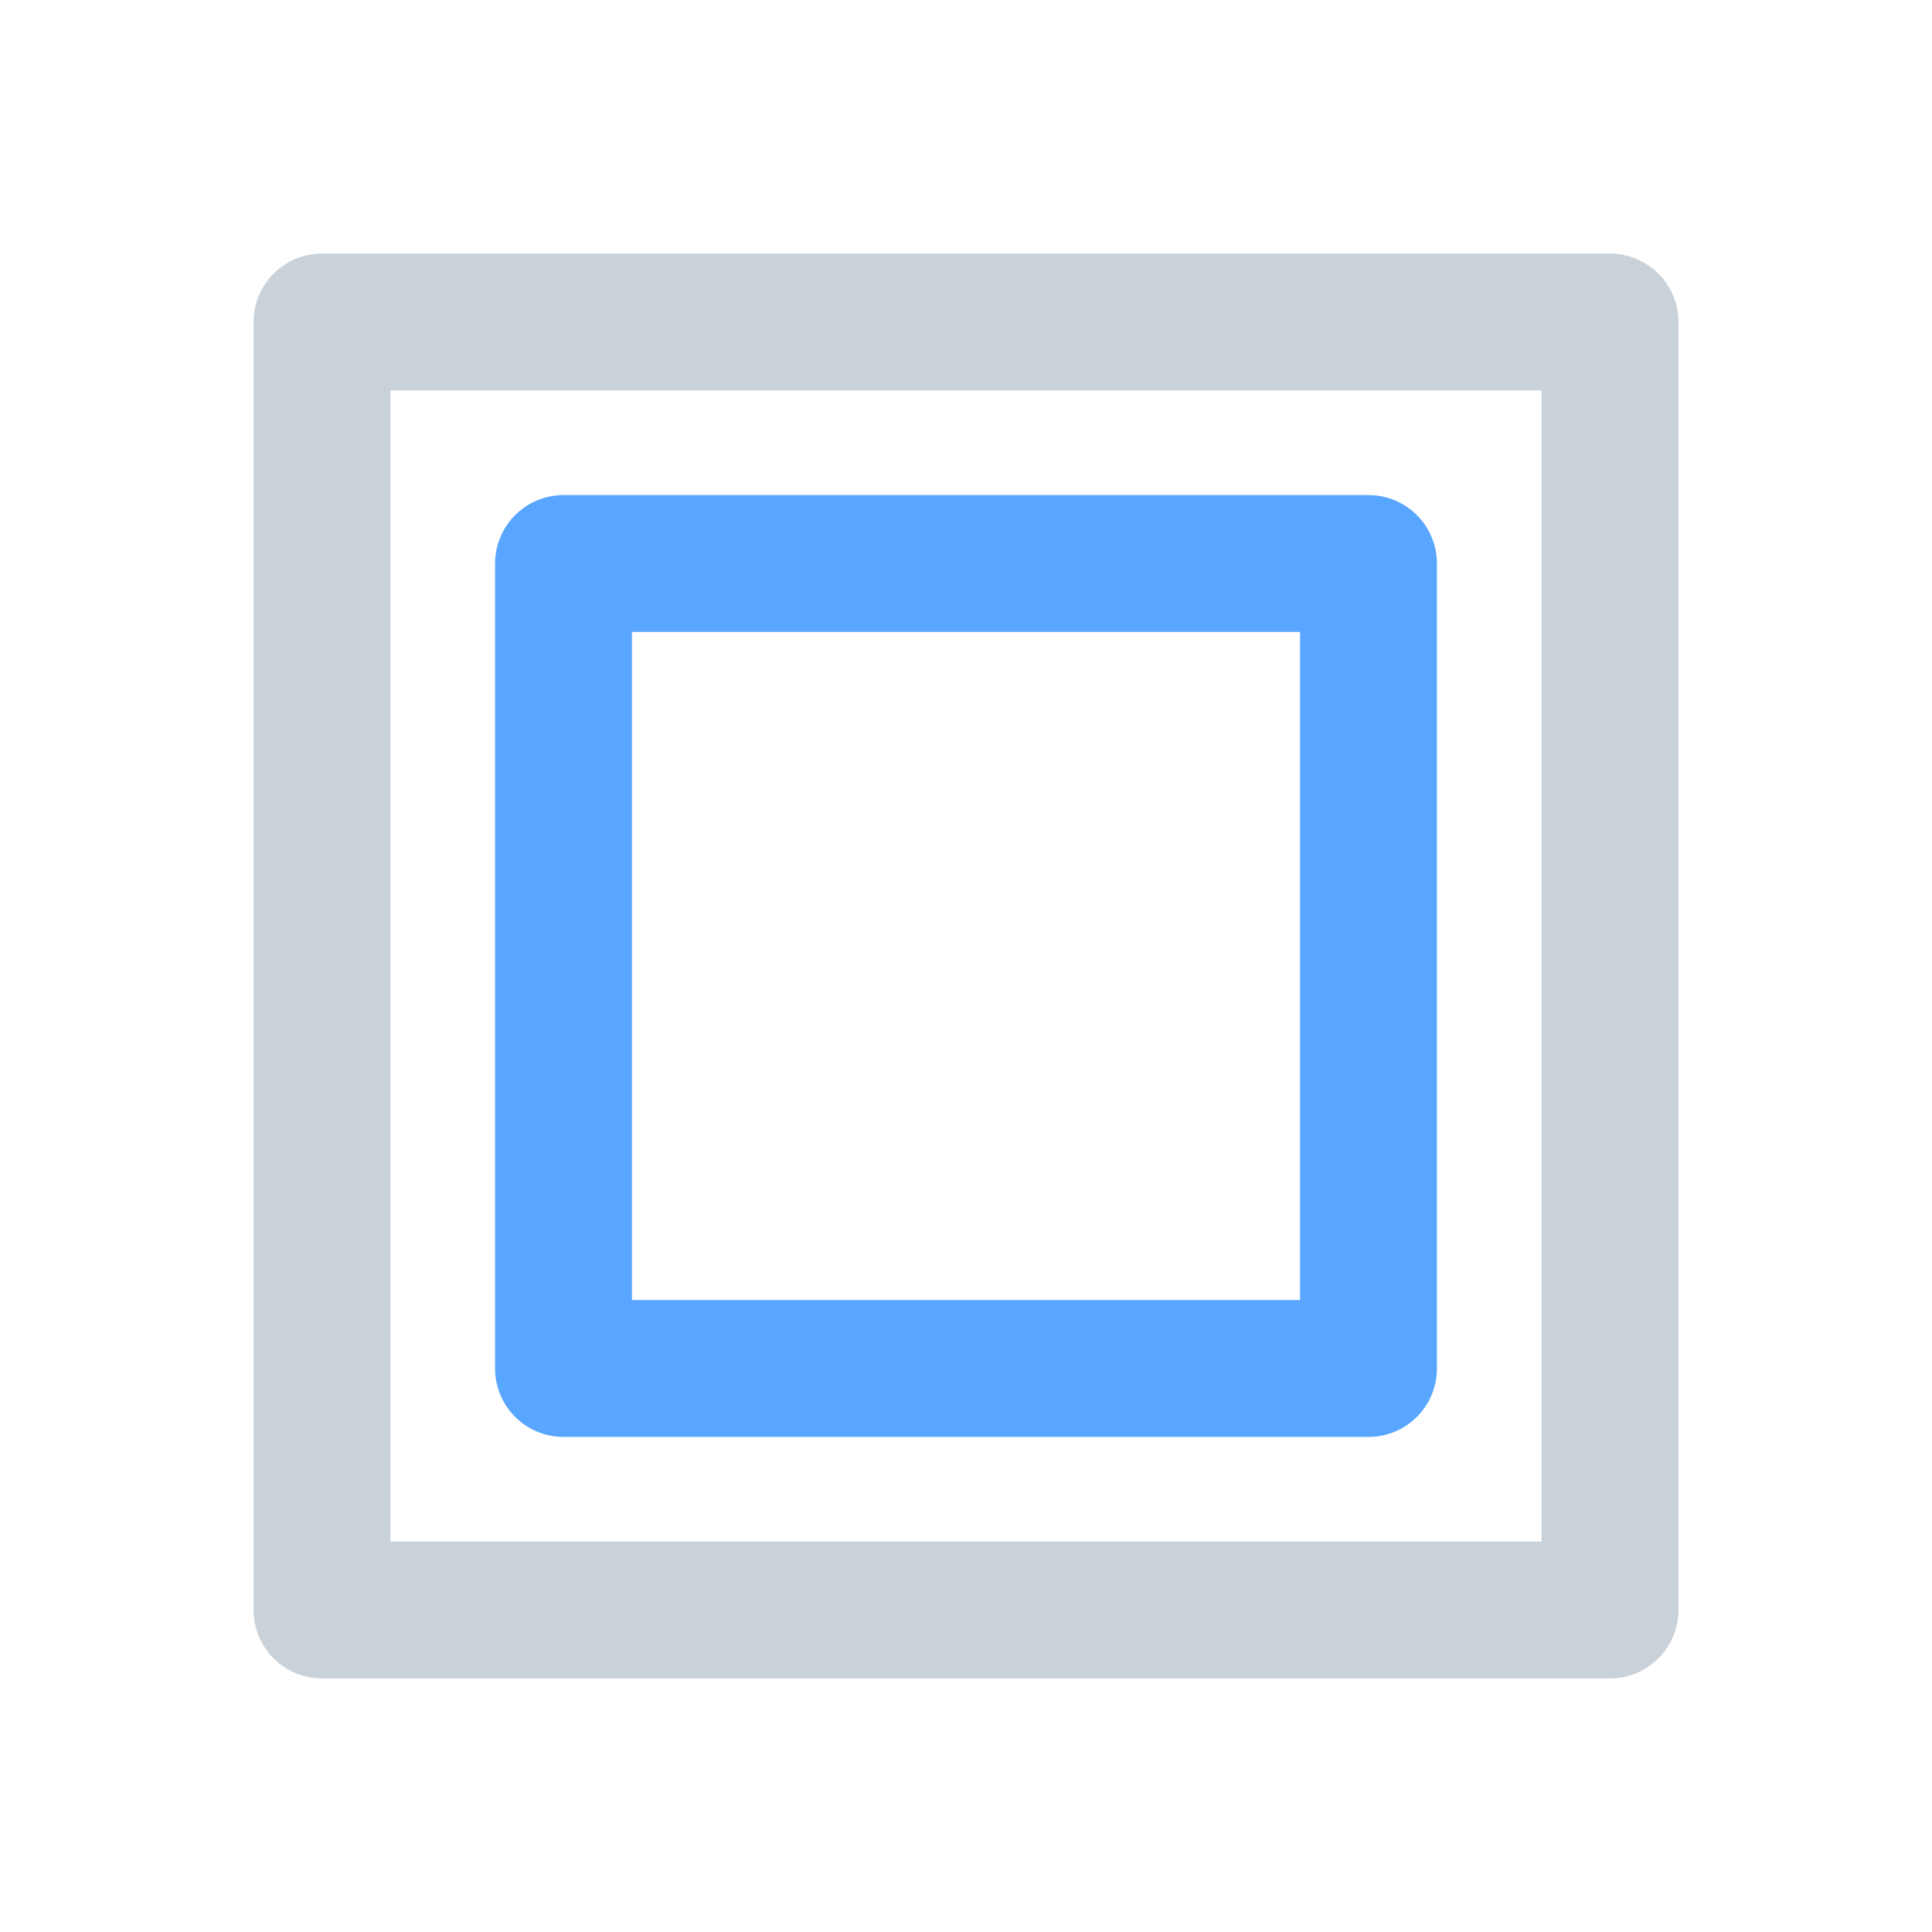
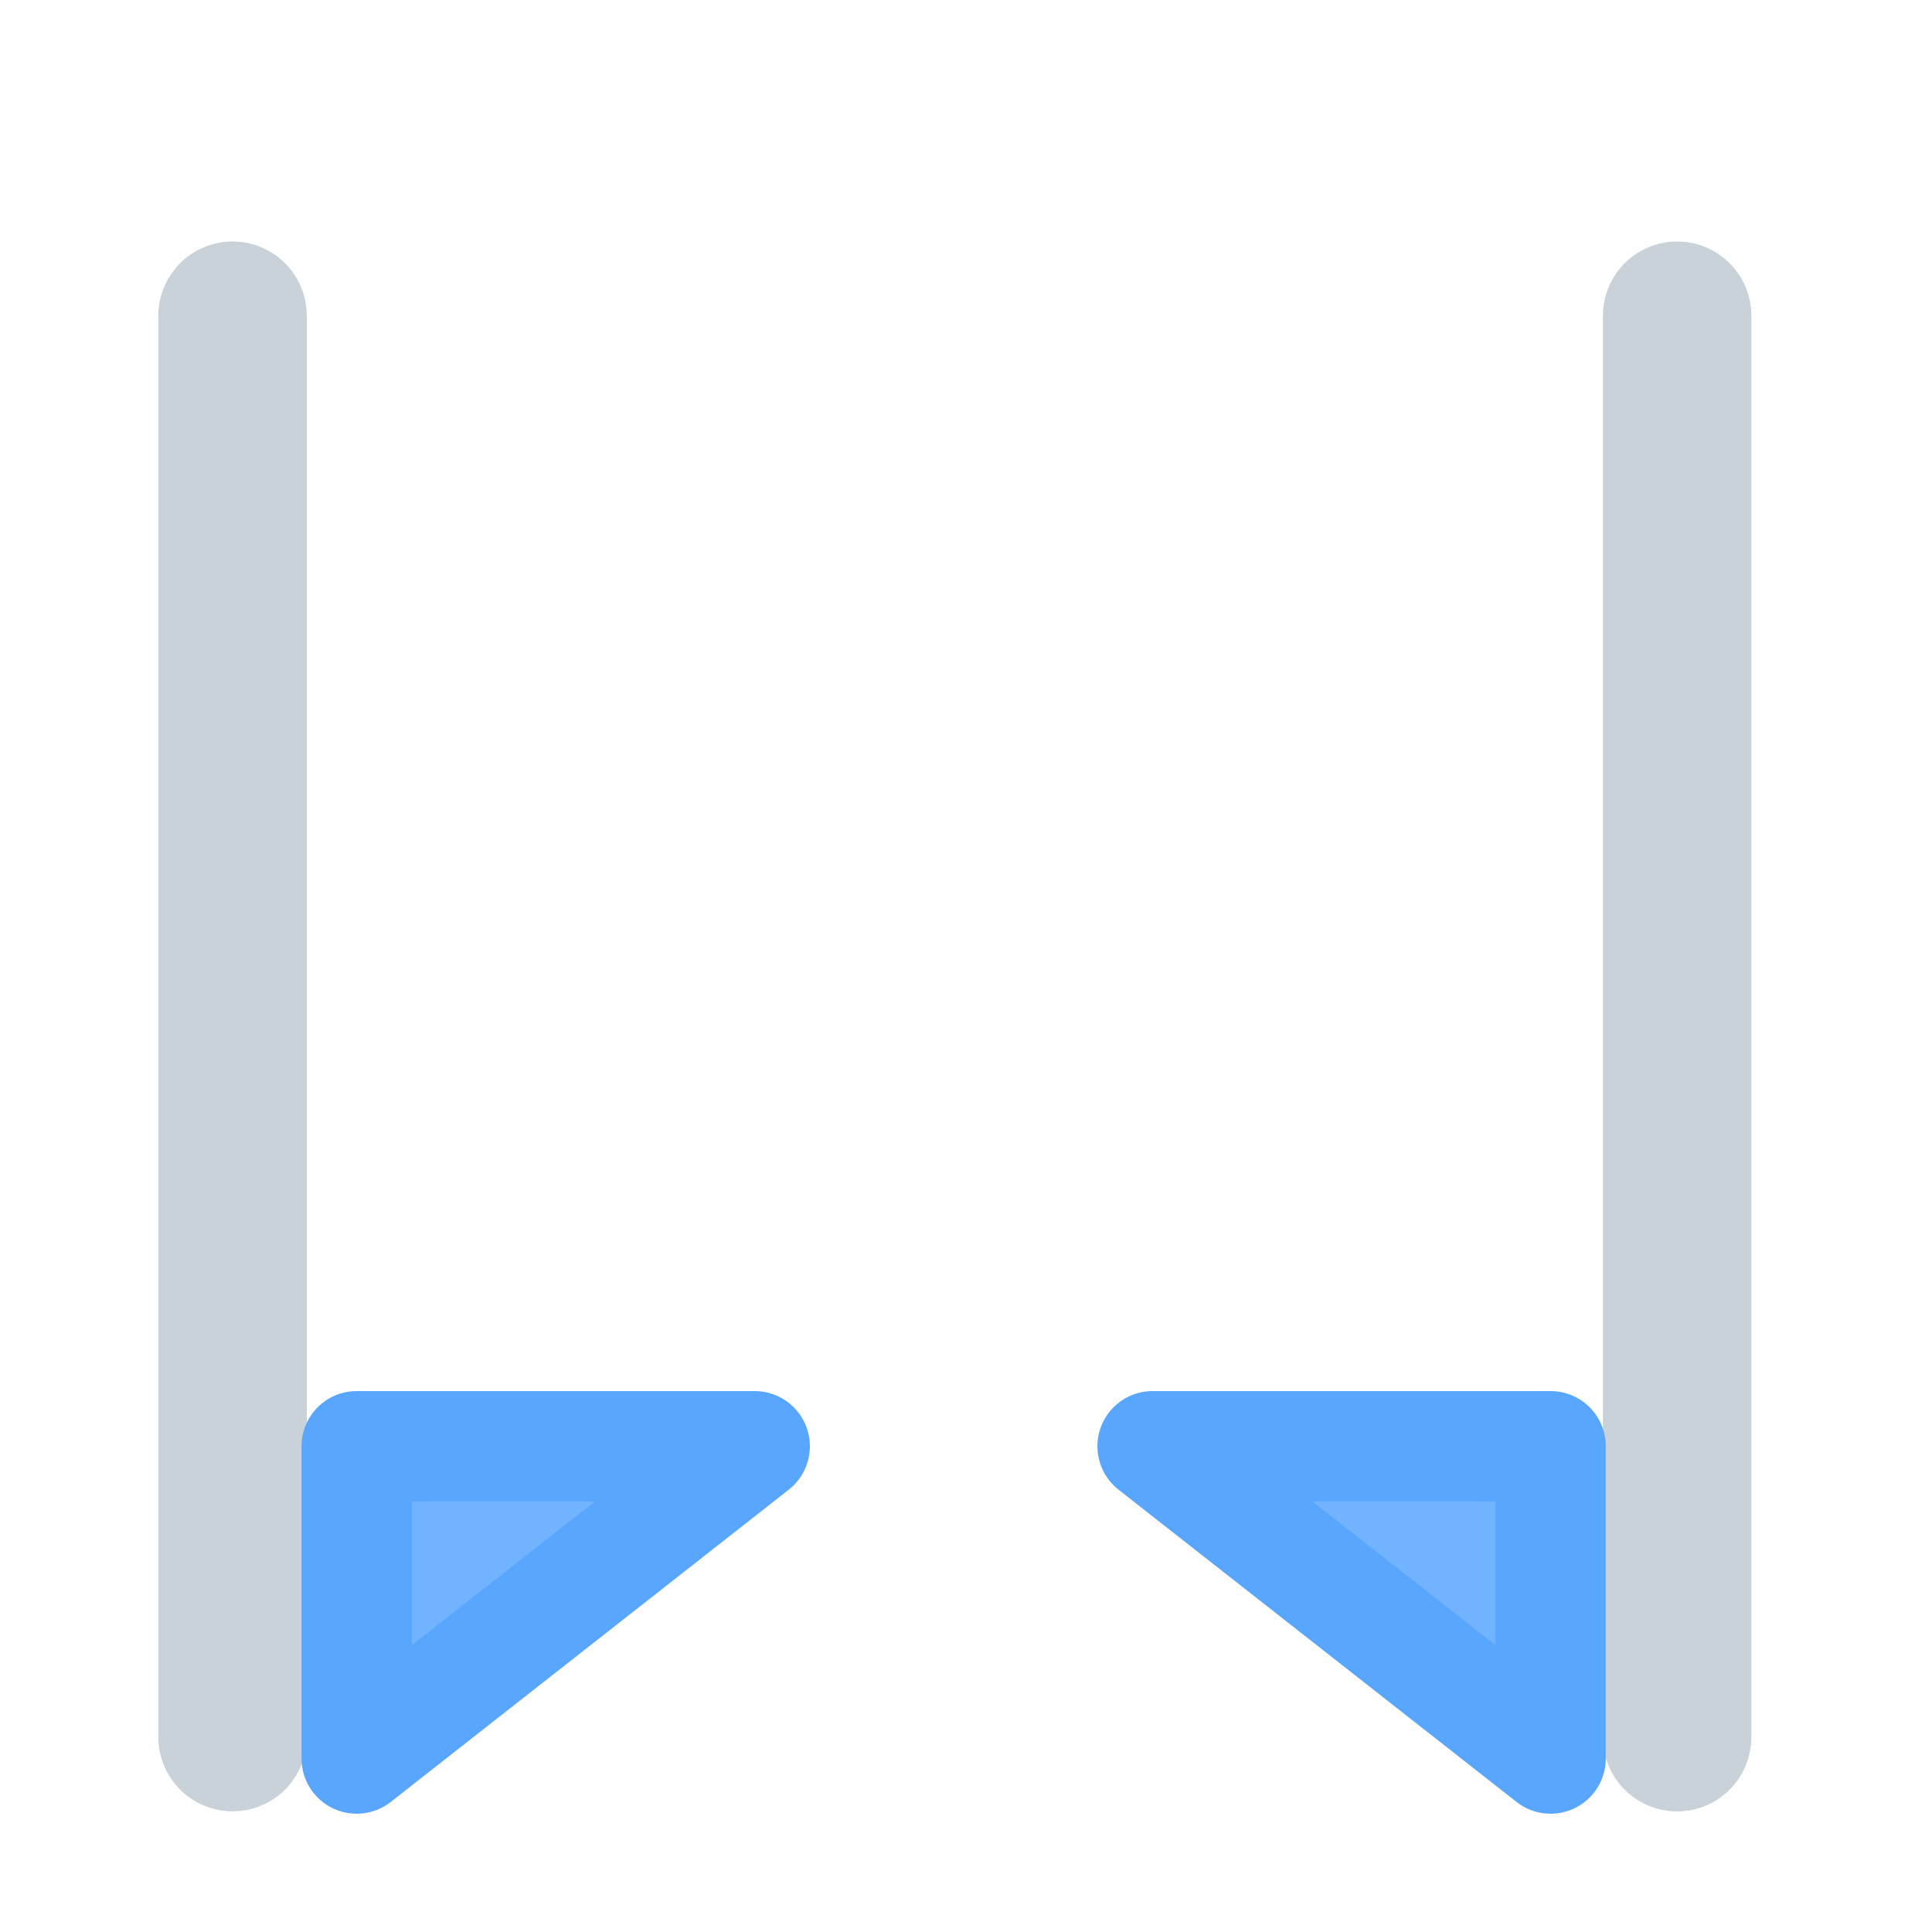
- <svg xmlns="http://www.w3.org/2000/svg" width="24" height="24" viewBox="0 0 24 24" fill="none">
-   <path d="M7 7h10v10H7V7Z" stroke="#58A6FF" stroke-width="1.7" stroke-linejoin="round" />
-   <path d="M4 4h16v16H4V4Z" stroke="#C9D1D9" stroke-width="1.7" stroke-linejoin="round" />
+ <svg xmlns="http://www.w3.org/2000/svg" width="24" height="24" viewBox="0 0 24 24" fill="none" version="1.1" id="svg2">
+   <defs id="defs2" />
+   <path d="M 2.889,3.922 V 21.579 M 20.834,3.922 v 17.658" stroke="#c9d1d9" stroke-width="1.844" stroke-linecap="round" id="path1" />
+   <path d="m 4.431,17.966 h 4.944 l -4.944,3.879 z m 14.831,0 H 14.318 l 4.944,3.879 z" fill="#58a6ff" fill-opacity="0.85" stroke="#58a6ff" stroke-width="1.371" stroke-linejoin="round" id="path2" />
</svg>
